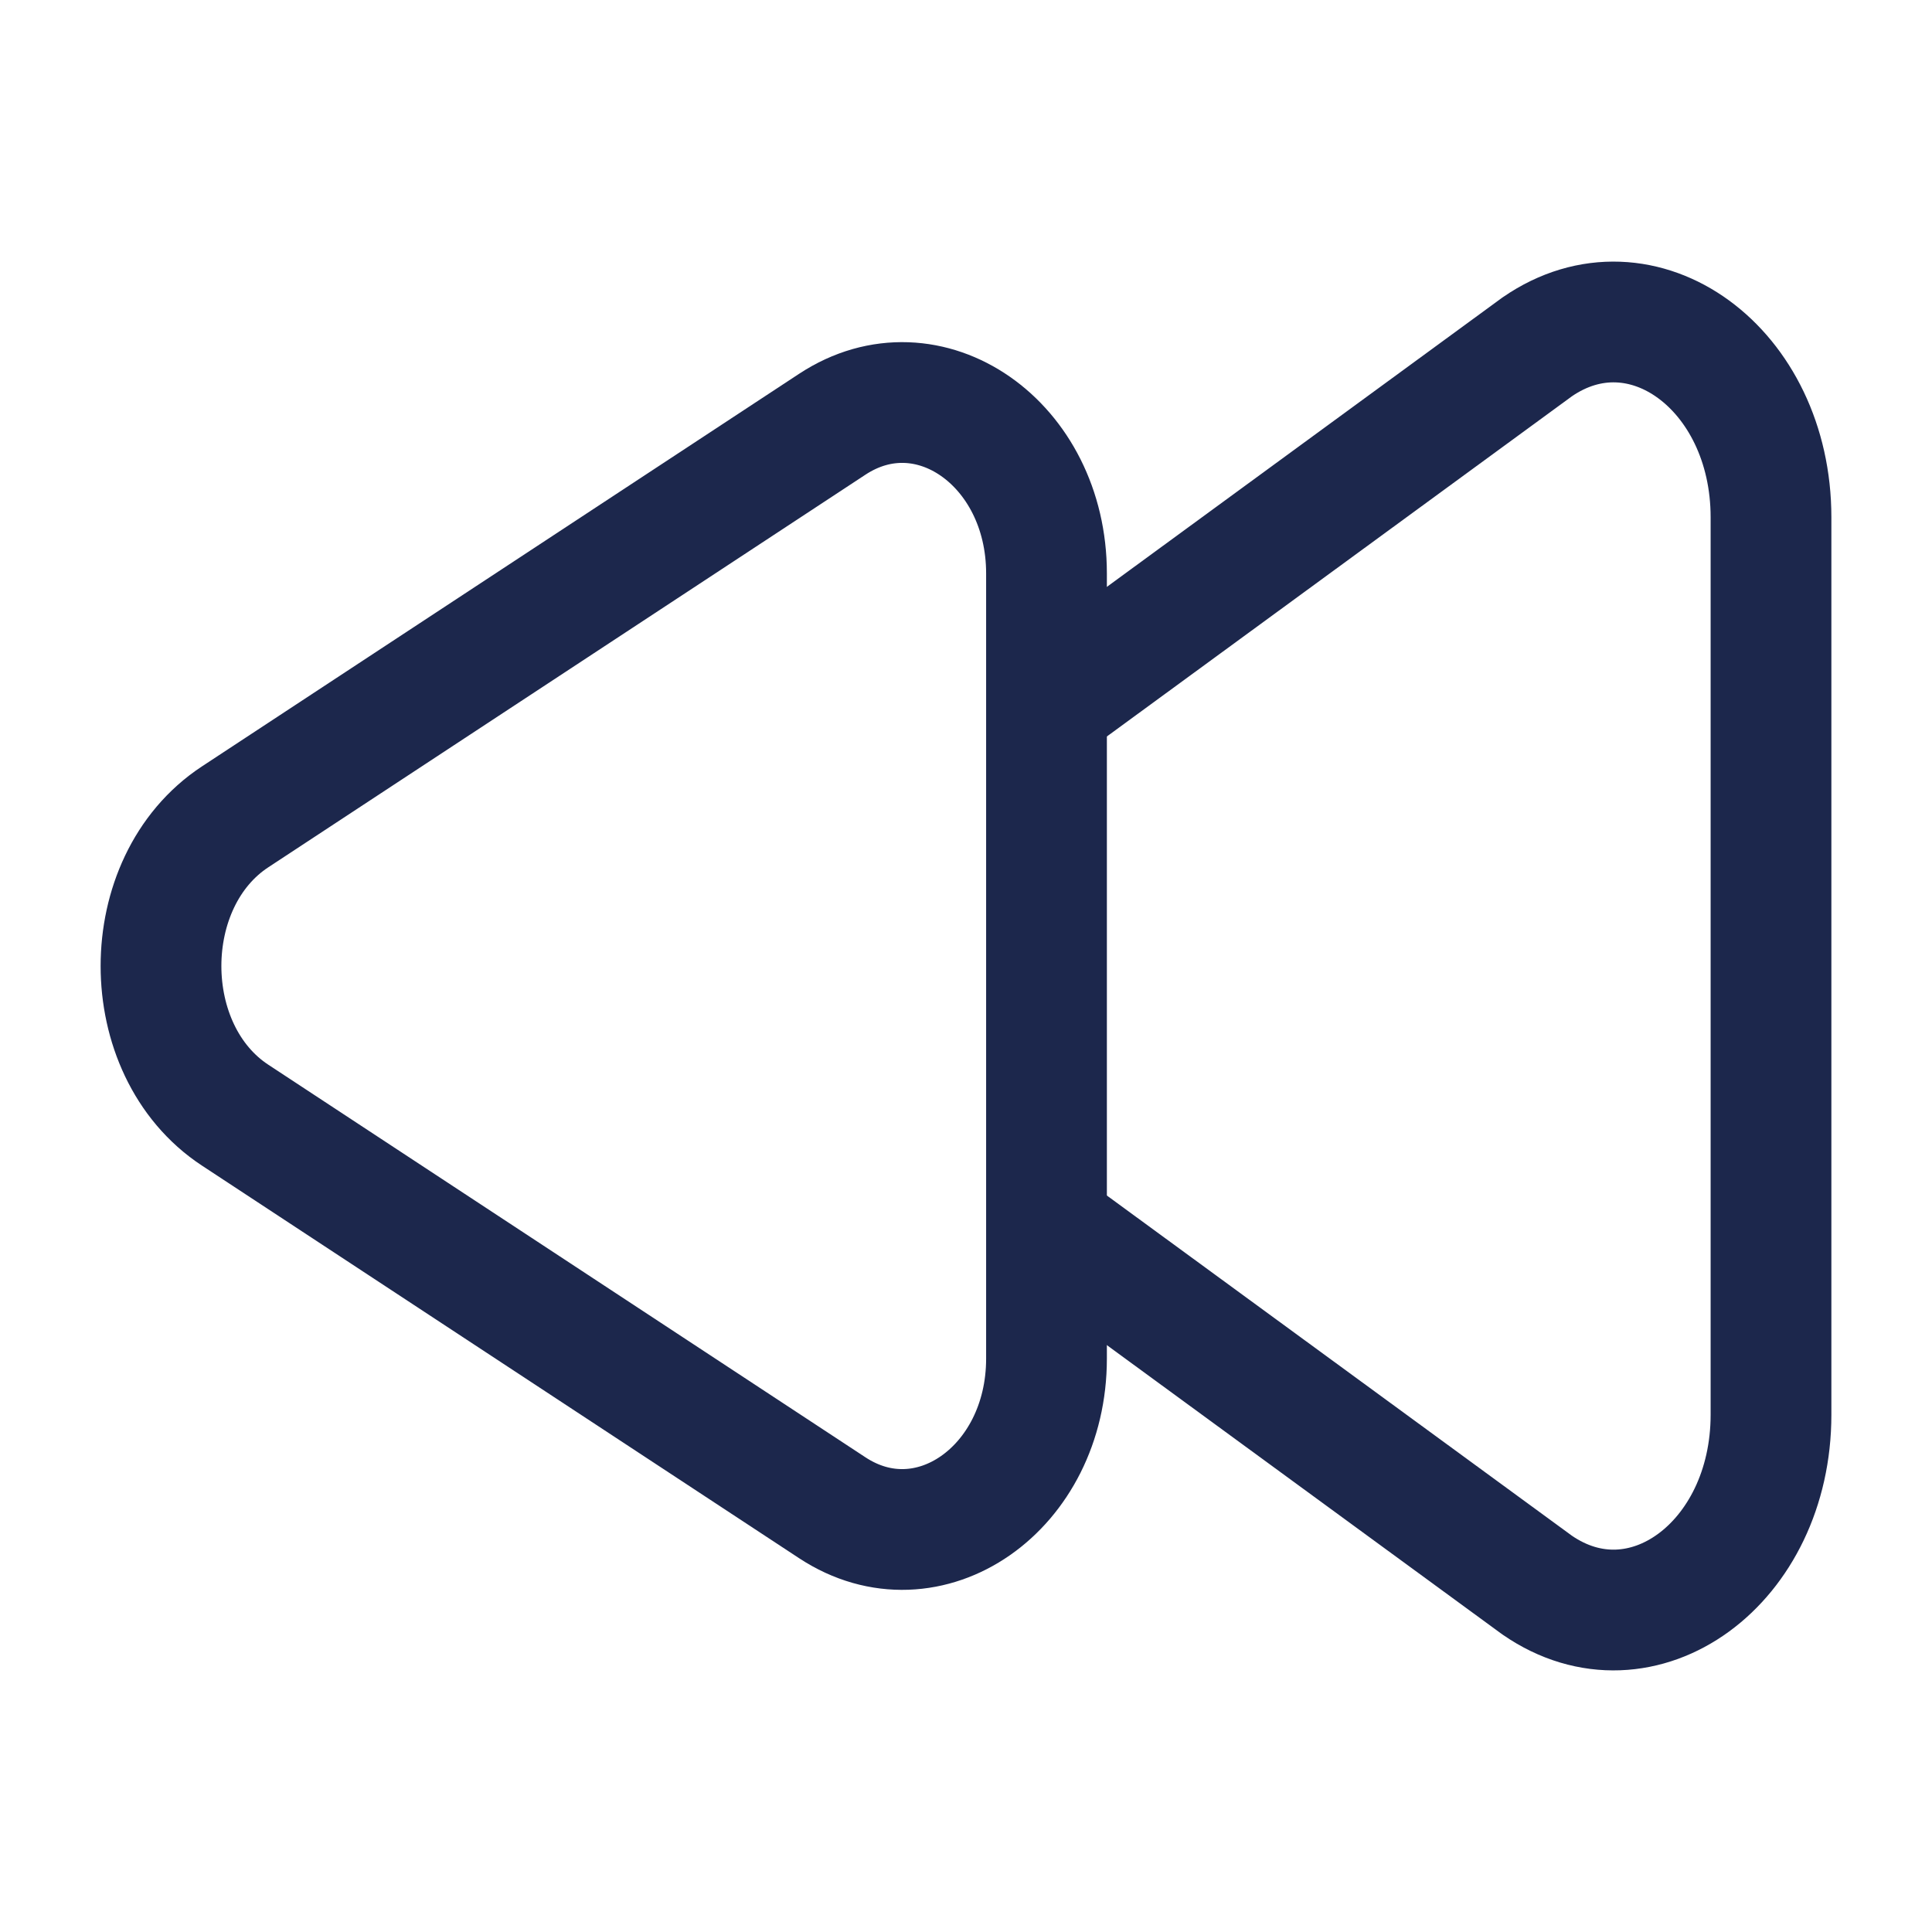
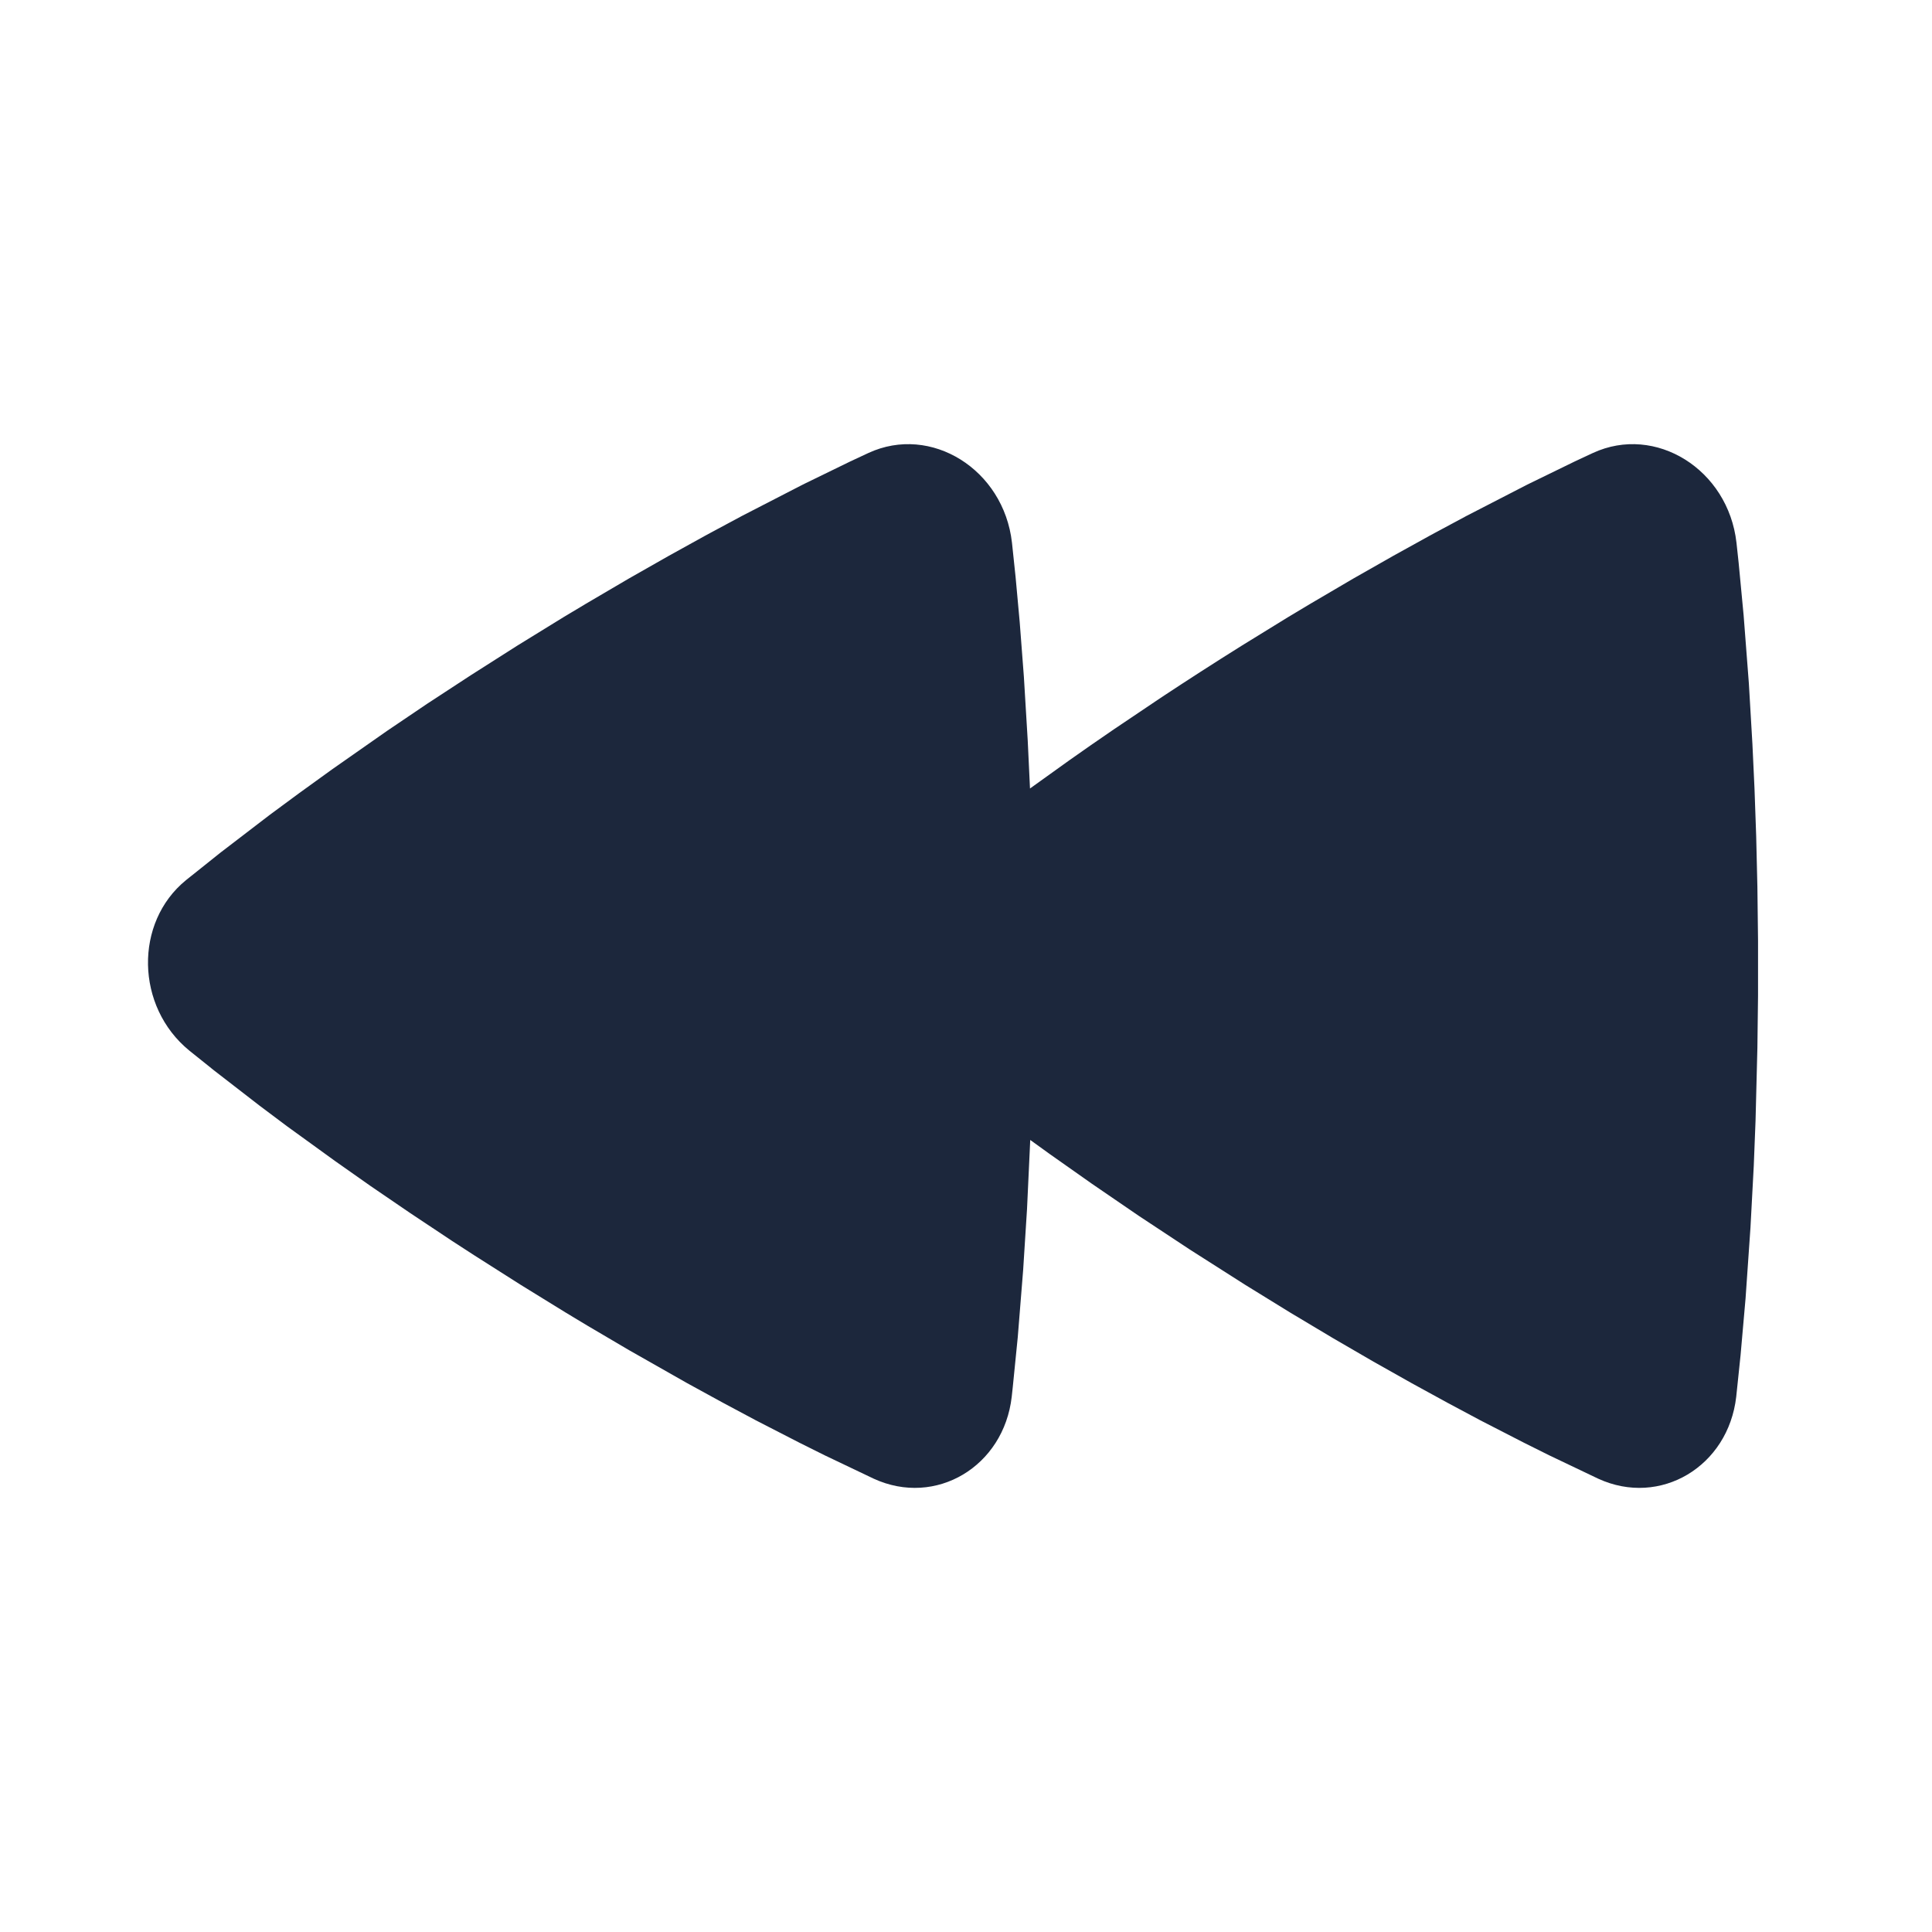
- <svg xmlns="http://www.w3.org/2000/svg" width="800px" height="800px" viewBox="0 0 24 24" fill="none">
-   <path d="M13 8.768L19.097 4.308C20.399 3.411 22 4.579 22 6.426L22 17.574C22 19.421 20.399 20.589 19.097 19.692L13 15.232" stroke="#1C274C" stroke-width="1.5" />
-   <path d="M2.921 10.147C1.693 10.954 1.693 13.046 2.921 13.853L10.339 18.73C11.533 19.515 13 18.493 13 16.877L13 7.123C13 5.507 11.533 4.485 10.339 5.27L2.921 10.147Z" stroke="#1C274C" stroke-width="1.5" />
+ <svg xmlns="http://www.w3.org/2000/svg" width="800px" height="800px" viewBox="0 0 24 24" version="1.1" fill="#1c273c">
+   <g id="SVGRepo_bgCarrier" stroke-width="0" />
+   <g id="SVGRepo_tracerCarrier" stroke-linecap="round" stroke-linejoin="round" />
+   <g id="SVGRepo_iconCarrier">
+     <g id="页面-1" stroke="none" stroke-width="1" fill="none" fill-rule="evenodd">
+       <g id="Media" transform="translate(-336, -48)">
+         <g id="fast_rewind_fill" transform="translate(336, 48)">
+           <path d="M24,0 L24,24 L0,24 L0,0 L24,0 Z M12.593,23.258 L12.582,23.26 L12.511,23.295 L12.492,23.299 L12.492,23.299 L12.477,23.295 L12.406,23.26 C12.396,23.256 12.387,23.259 12.382,23.265 L12.378,23.276 L12.361,23.703 L12.366,23.723 L12.377,23.736 L12.48,23.81 L12.495,23.814 L12.495,23.814 L12.507,23.81 L12.611,23.736 L12.623,23.72 L12.623,23.72 L12.627,23.703 L12.61,23.276 C12.608,23.266 12.601,23.259 12.593,23.258 L12.593,23.258 Z M12.858,23.145 L12.845,23.147 L12.66,23.24 L12.65,23.25 L12.65,23.25 L12.647,23.261 L12.665,23.691 L12.67,23.703 L12.67,23.703 L12.678,23.71 L12.879,23.803 C12.891,23.807 12.902,23.803 12.908,23.795 L12.912,23.781 L12.878,23.167 C12.875,23.155 12.867,23.147 12.858,23.145 L12.858,23.145 Z M12.143,23.147 C12.133,23.142 12.122,23.145 12.116,23.153 L12.11,23.167 L12.076,23.781 C12.075,23.793 12.083,23.802 12.093,23.805 L12.108,23.803 L12.309,23.71 L12.319,23.702 L12.319,23.702 L12.323,23.691 L12.34,23.261 L12.337,23.249 L12.337,23.249 L12.328,23.24 L12.143,23.147 Z" id="MingCute" fill-rule="nonzero"> </path>
+           <path d="M19.788,5.627 C20.565,5.268 21.468,5.831 21.571,6.741 L21.598,6.991 L21.598,6.991 L21.66,7.644 L21.66,7.644 L21.725,8.489 L21.725,8.489 L21.769,9.24 L21.769,9.24 L21.795,9.794 L21.795,9.794 L21.816,10.387 L21.816,10.387 L21.831,11.018 L21.831,11.018 L21.839,11.685 L21.839,11.685 L21.839,12.368 L21.839,12.368 L21.831,13.015 L21.831,13.015 L21.808,13.922 L21.808,13.922 L21.786,14.481 L21.786,14.481 L21.745,15.249 L21.745,15.249 L21.684,16.129 L21.684,16.129 L21.622,16.834 L21.622,16.834 L21.568,17.351 L21.568,17.351 C21.469,18.217 20.625,18.723 19.854,18.369 L19.246,18.079 L19.246,18.079 L18.931,17.922 L18.931,17.922 L18.386,17.642 L18.386,17.642 L17.978,17.424 L17.978,17.424 L17.536,17.182 L17.536,17.182 L17.062,16.915 L17.062,16.915 L16.559,16.623 L16.559,16.623 L16.027,16.305 L16.027,16.305 L15.469,15.961 L15.469,15.961 L14.78,15.522 L14.78,15.522 L14.144,15.102 L14.144,15.102 L13.564,14.705 L13.564,14.705 L13.039,14.335 C12.956,14.276 12.876,14.217 12.798,14.161 L12.758,15.02 L12.758,15.02 L12.71,15.776 L12.71,15.776 L12.643,16.611 L12.643,16.611 L12.581,17.231 C12.576,17.274 12.572,17.313 12.568,17.351 C12.469,18.217 11.625,18.723 10.854,18.369 L10.246,18.079 L10.246,18.079 L9.931,17.922 L9.931,17.922 L9.386,17.642 L9.386,17.642 L8.978,17.424 L8.978,17.424 L8.536,17.182 L8.536,17.182 L7.814,16.772 L7.814,16.772 L7.296,16.467 C7.207,16.414 7.118,16.36 7.027,16.305 L6.469,15.961 L6.469,15.961 L5.89,15.593 C5.796,15.533 5.704,15.473 5.614,15.414 L5.091,15.066 L5.091,15.066 L4.606,14.735 L4.606,14.735 L4.16,14.421 L4.16,14.421 L3.566,13.991 L3.566,13.991 L3.222,13.733 L3.222,13.733 L2.66,13.298 L2.66,13.298 L2.352,13.051 L2.352,13.051 C1.683,12.505 1.666,11.459 2.31,10.934 L2.742,10.589 L2.742,10.589 L3.349,10.124 L3.349,10.124 L3.716,9.853 L3.716,9.853 L4.123,9.559 L4.123,9.559 L4.807,9.08 L4.807,9.08 L5.31,8.74 L5.31,8.74 L5.85,8.387 L5.85,8.387 L6.425,8.021 L6.425,8.021 L6.998,7.668 C7.092,7.612 7.184,7.556 7.275,7.502 L7.808,7.189 L7.808,7.189 L8.311,6.903 L8.311,6.903 L8.781,6.643 L8.781,6.643 L9.217,6.409 L9.217,6.409 L9.974,6.019 L9.974,6.019 L10.563,5.732 L10.563,5.732 L10.788,5.627 L10.788,5.627 C11.565,5.268 12.468,5.831 12.571,6.741 L12.616,7.168 L12.616,7.168 L12.667,7.726 L12.667,7.726 L12.719,8.407 L12.719,8.407 L12.767,9.203 L12.767,9.203 L12.795,9.795 L12.795,9.795 L13.287,9.442 C13.46,9.319 13.643,9.193 13.834,9.062 L14.433,8.659 C14.745,8.453 15.076,8.239 15.425,8.021 L15.998,7.668 C16.092,7.612 16.184,7.556 16.275,7.502 L16.808,7.189 L16.808,7.189 L17.311,6.903 L17.311,6.903 L17.781,6.643 L17.781,6.643 L18.217,6.409 L18.217,6.409 L18.974,6.019 L18.974,6.019 L19.563,5.732 L19.563,5.732 L19.788,5.627 L19.788,5.627 Z" id="路径" fill="#1c273c"> </path>
+         </g>
+       </g>
+     </g>
+   </g>
</svg>
